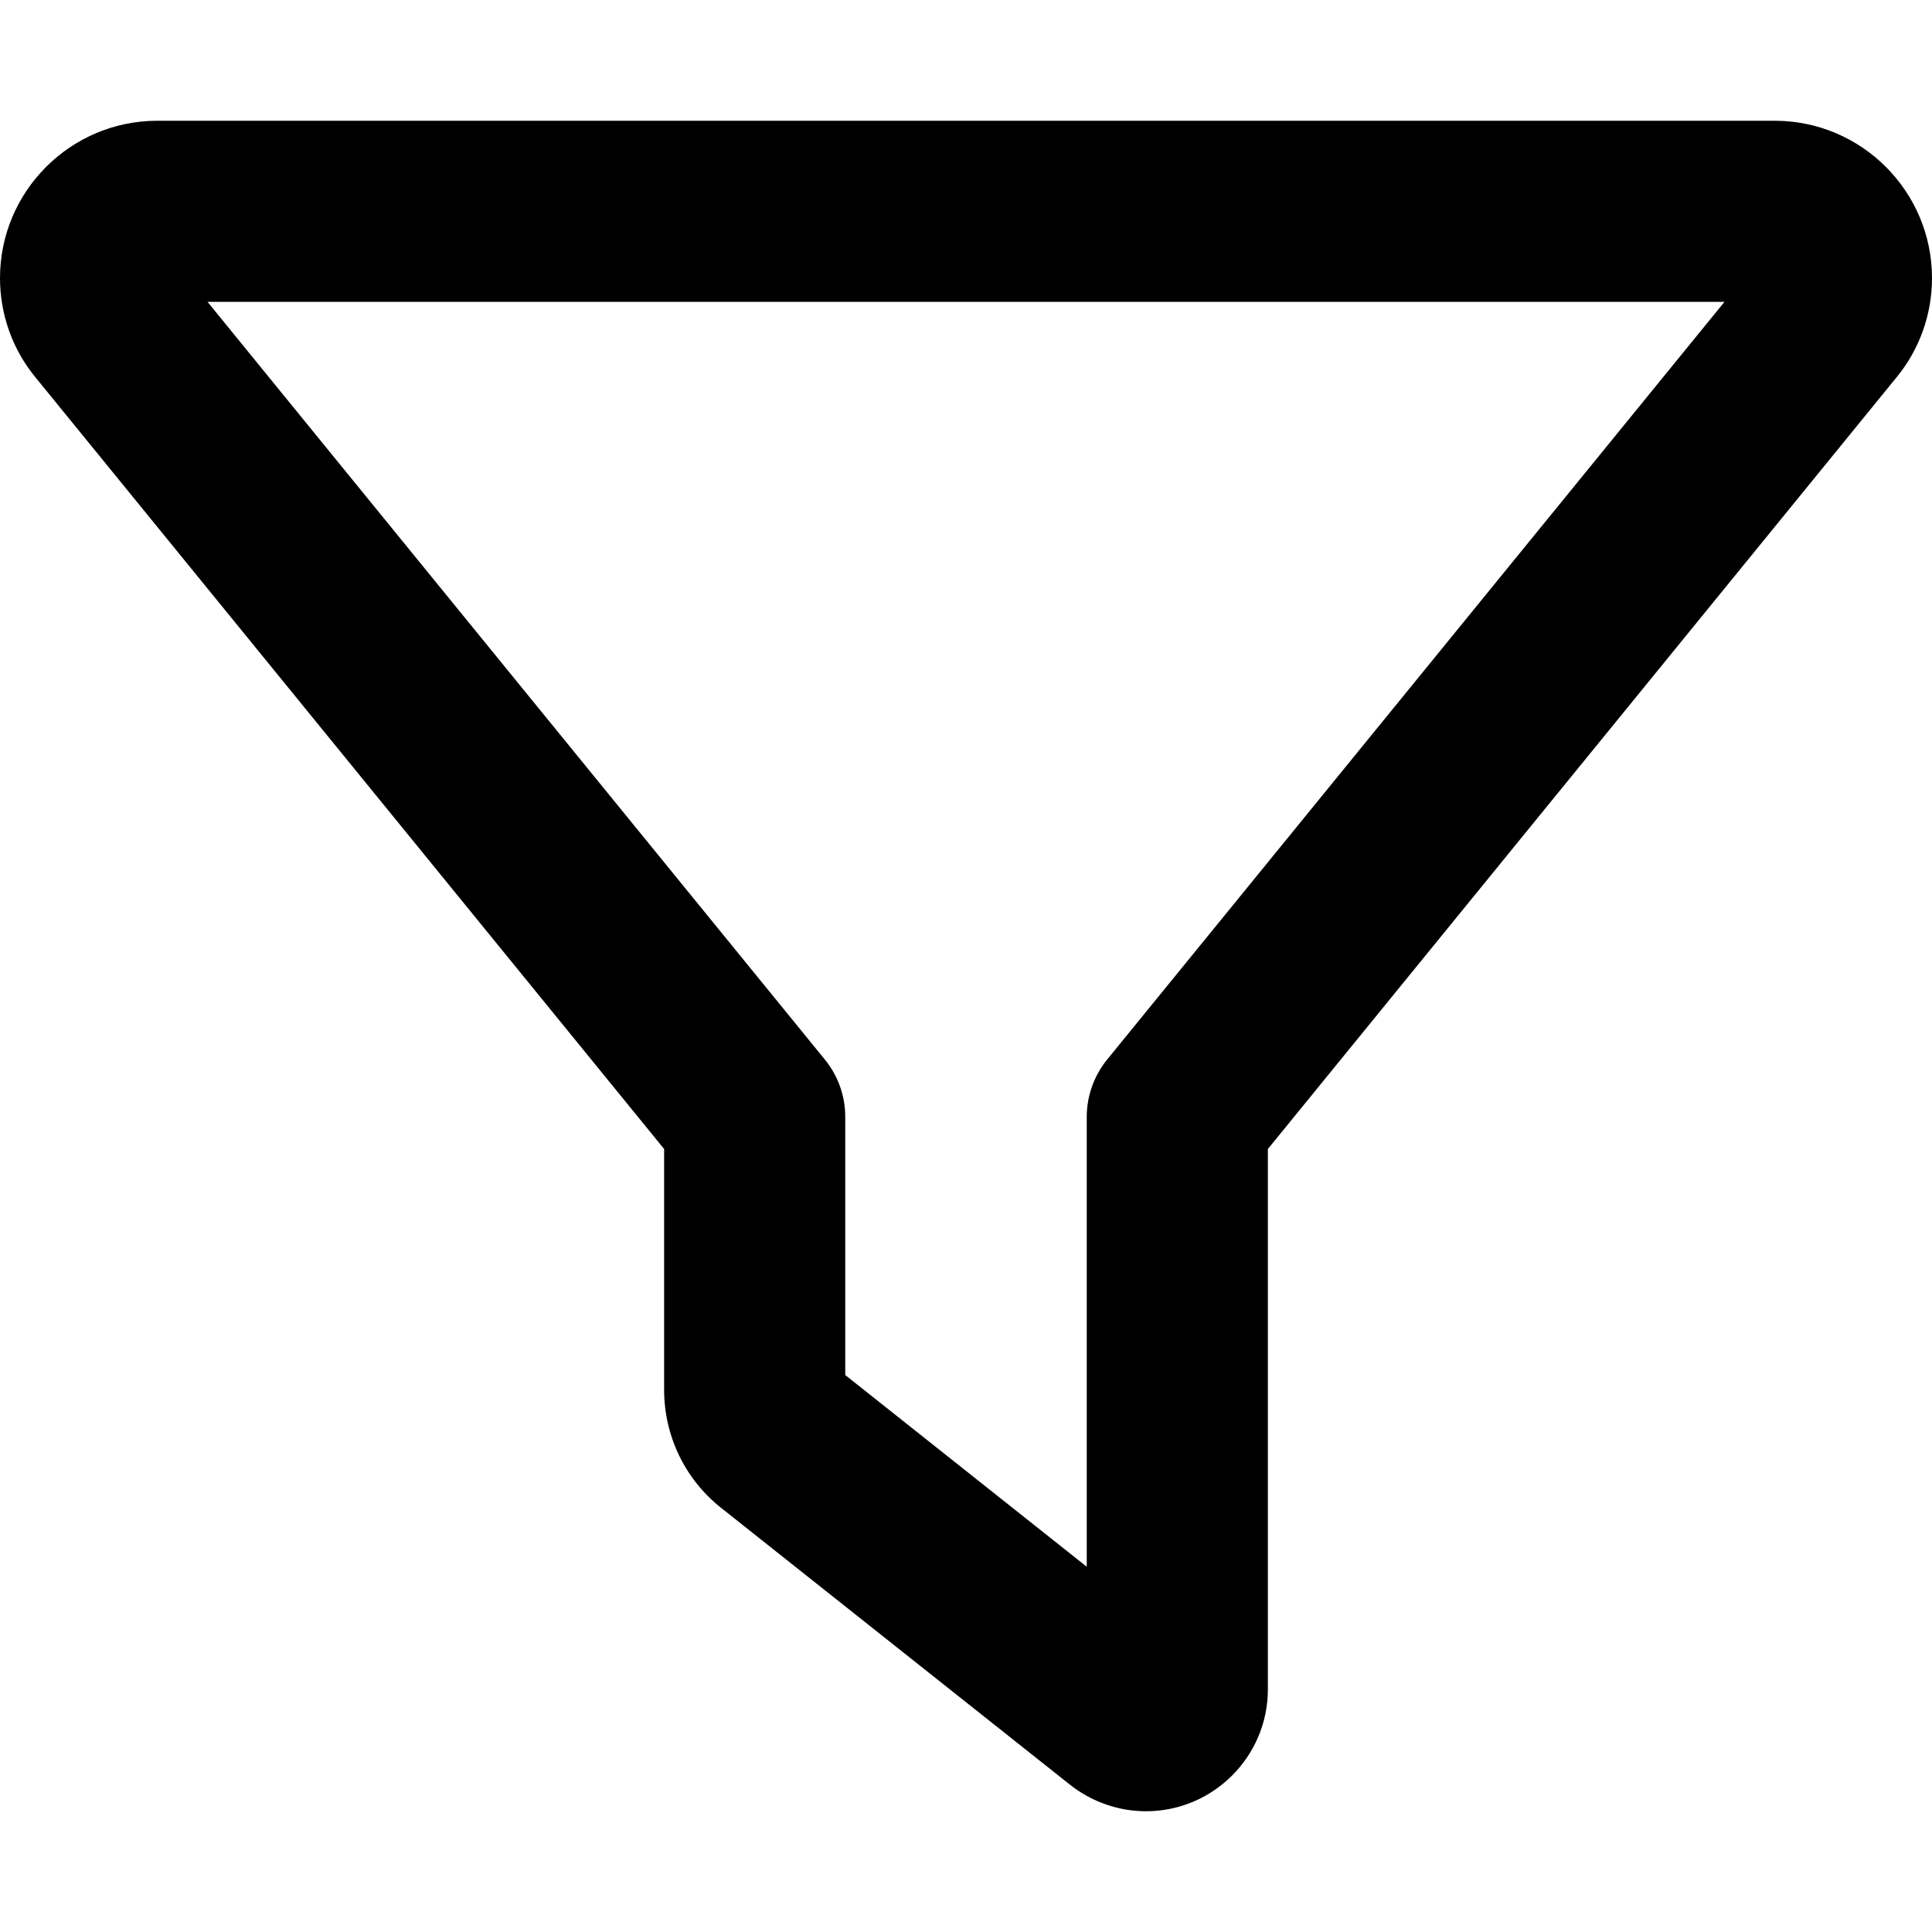
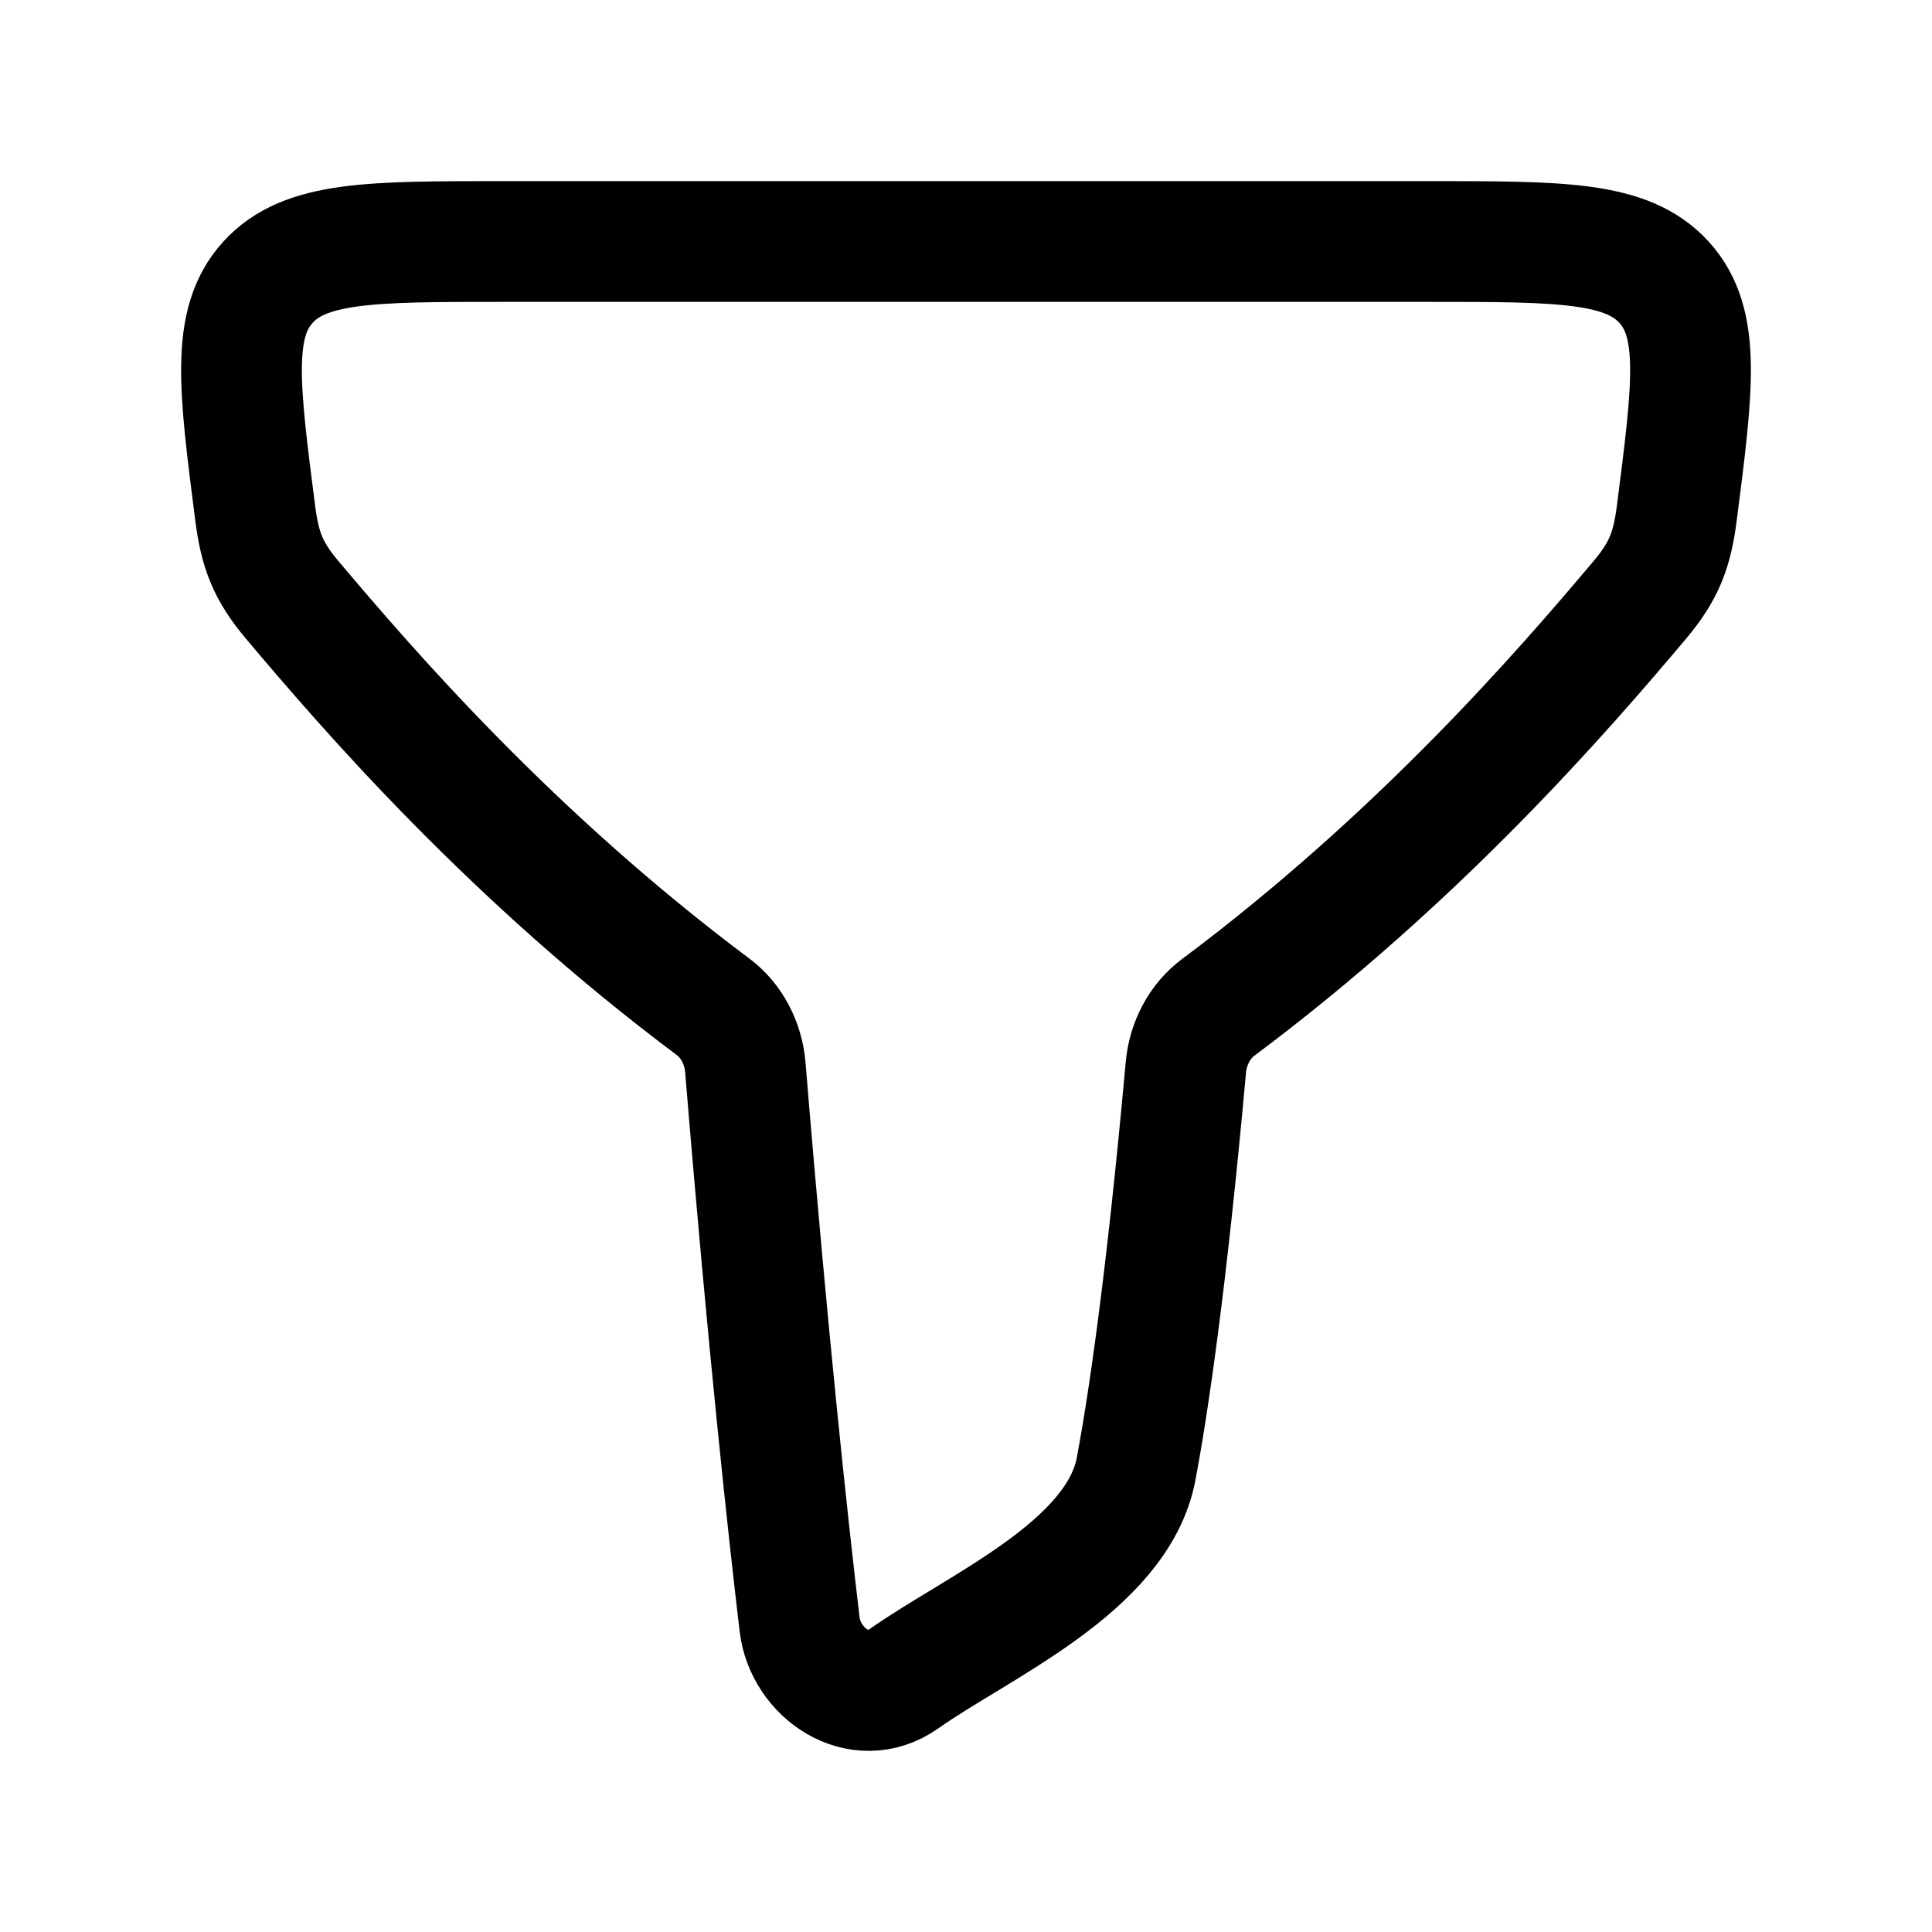
- <svg xmlns="http://www.w3.org/2000/svg" aria-hidden="true" focusable="false" data-prefix="far" data-icon="filter" role="img" viewBox="0 0 512 512">
-   <path d="M0 73.7C0 50.7 18.7 32 41.7 32H470.3c23 0 41.7 18.7 41.7 41.7c0 9.6-3.3 18.9-9.4 26.3L336 304.5V447.7c0 17.8-14.5 32.3-32.3 32.3c-7.3 0-14.4-2.5-20.1-7l-92.5-73.4c-9.6-7.6-15.1-19.1-15.1-31.3V304.5L9.4 100C3.3 92.6 0 83.3 0 73.7zM55 80L218.6 280.8c3.5 4.3 5.4 9.6 5.4 15.2v68.4l64 50.8V296c0-5.5 1.9-10.9 5.4-15.2L457 80H55z" />
+ <svg xmlns="http://www.w3.org/2000/svg" viewBox="0 0 24 24" fill="none">
+   <path d="M8.857 12.506C6.369 10.646 4.596 8.599 3.627 7.449C3.328 7.093 3.229 6.832 3.17 6.373C2.968 4.801 2.867 4.015 3.328 3.507C3.789 3 4.604 3 6.234 3H17.766C19.396 3 20.211 3 20.672 3.507C21.133 4.015 21.032 4.801 20.83 6.373C20.771 6.832 20.672 7.093 20.373 7.449C19.403 8.601 17.626 10.651 15.133 12.514C14.907 12.682 14.758 12.957 14.731 13.261C14.484 15.992 14.256 17.488 14.114 18.244C13.885 19.466 12.153 20.201 11.226 20.856C10.674 21.247 10.004 20.782 9.933 20.178C9.796 19.026 9.54 16.686 9.259 13.261C9.234 12.954 9.085 12.676 8.857 12.506Z" stroke="currentColor" stroke-width="1.5" stroke-linecap="round" stroke-linejoin="round" />
</svg>
